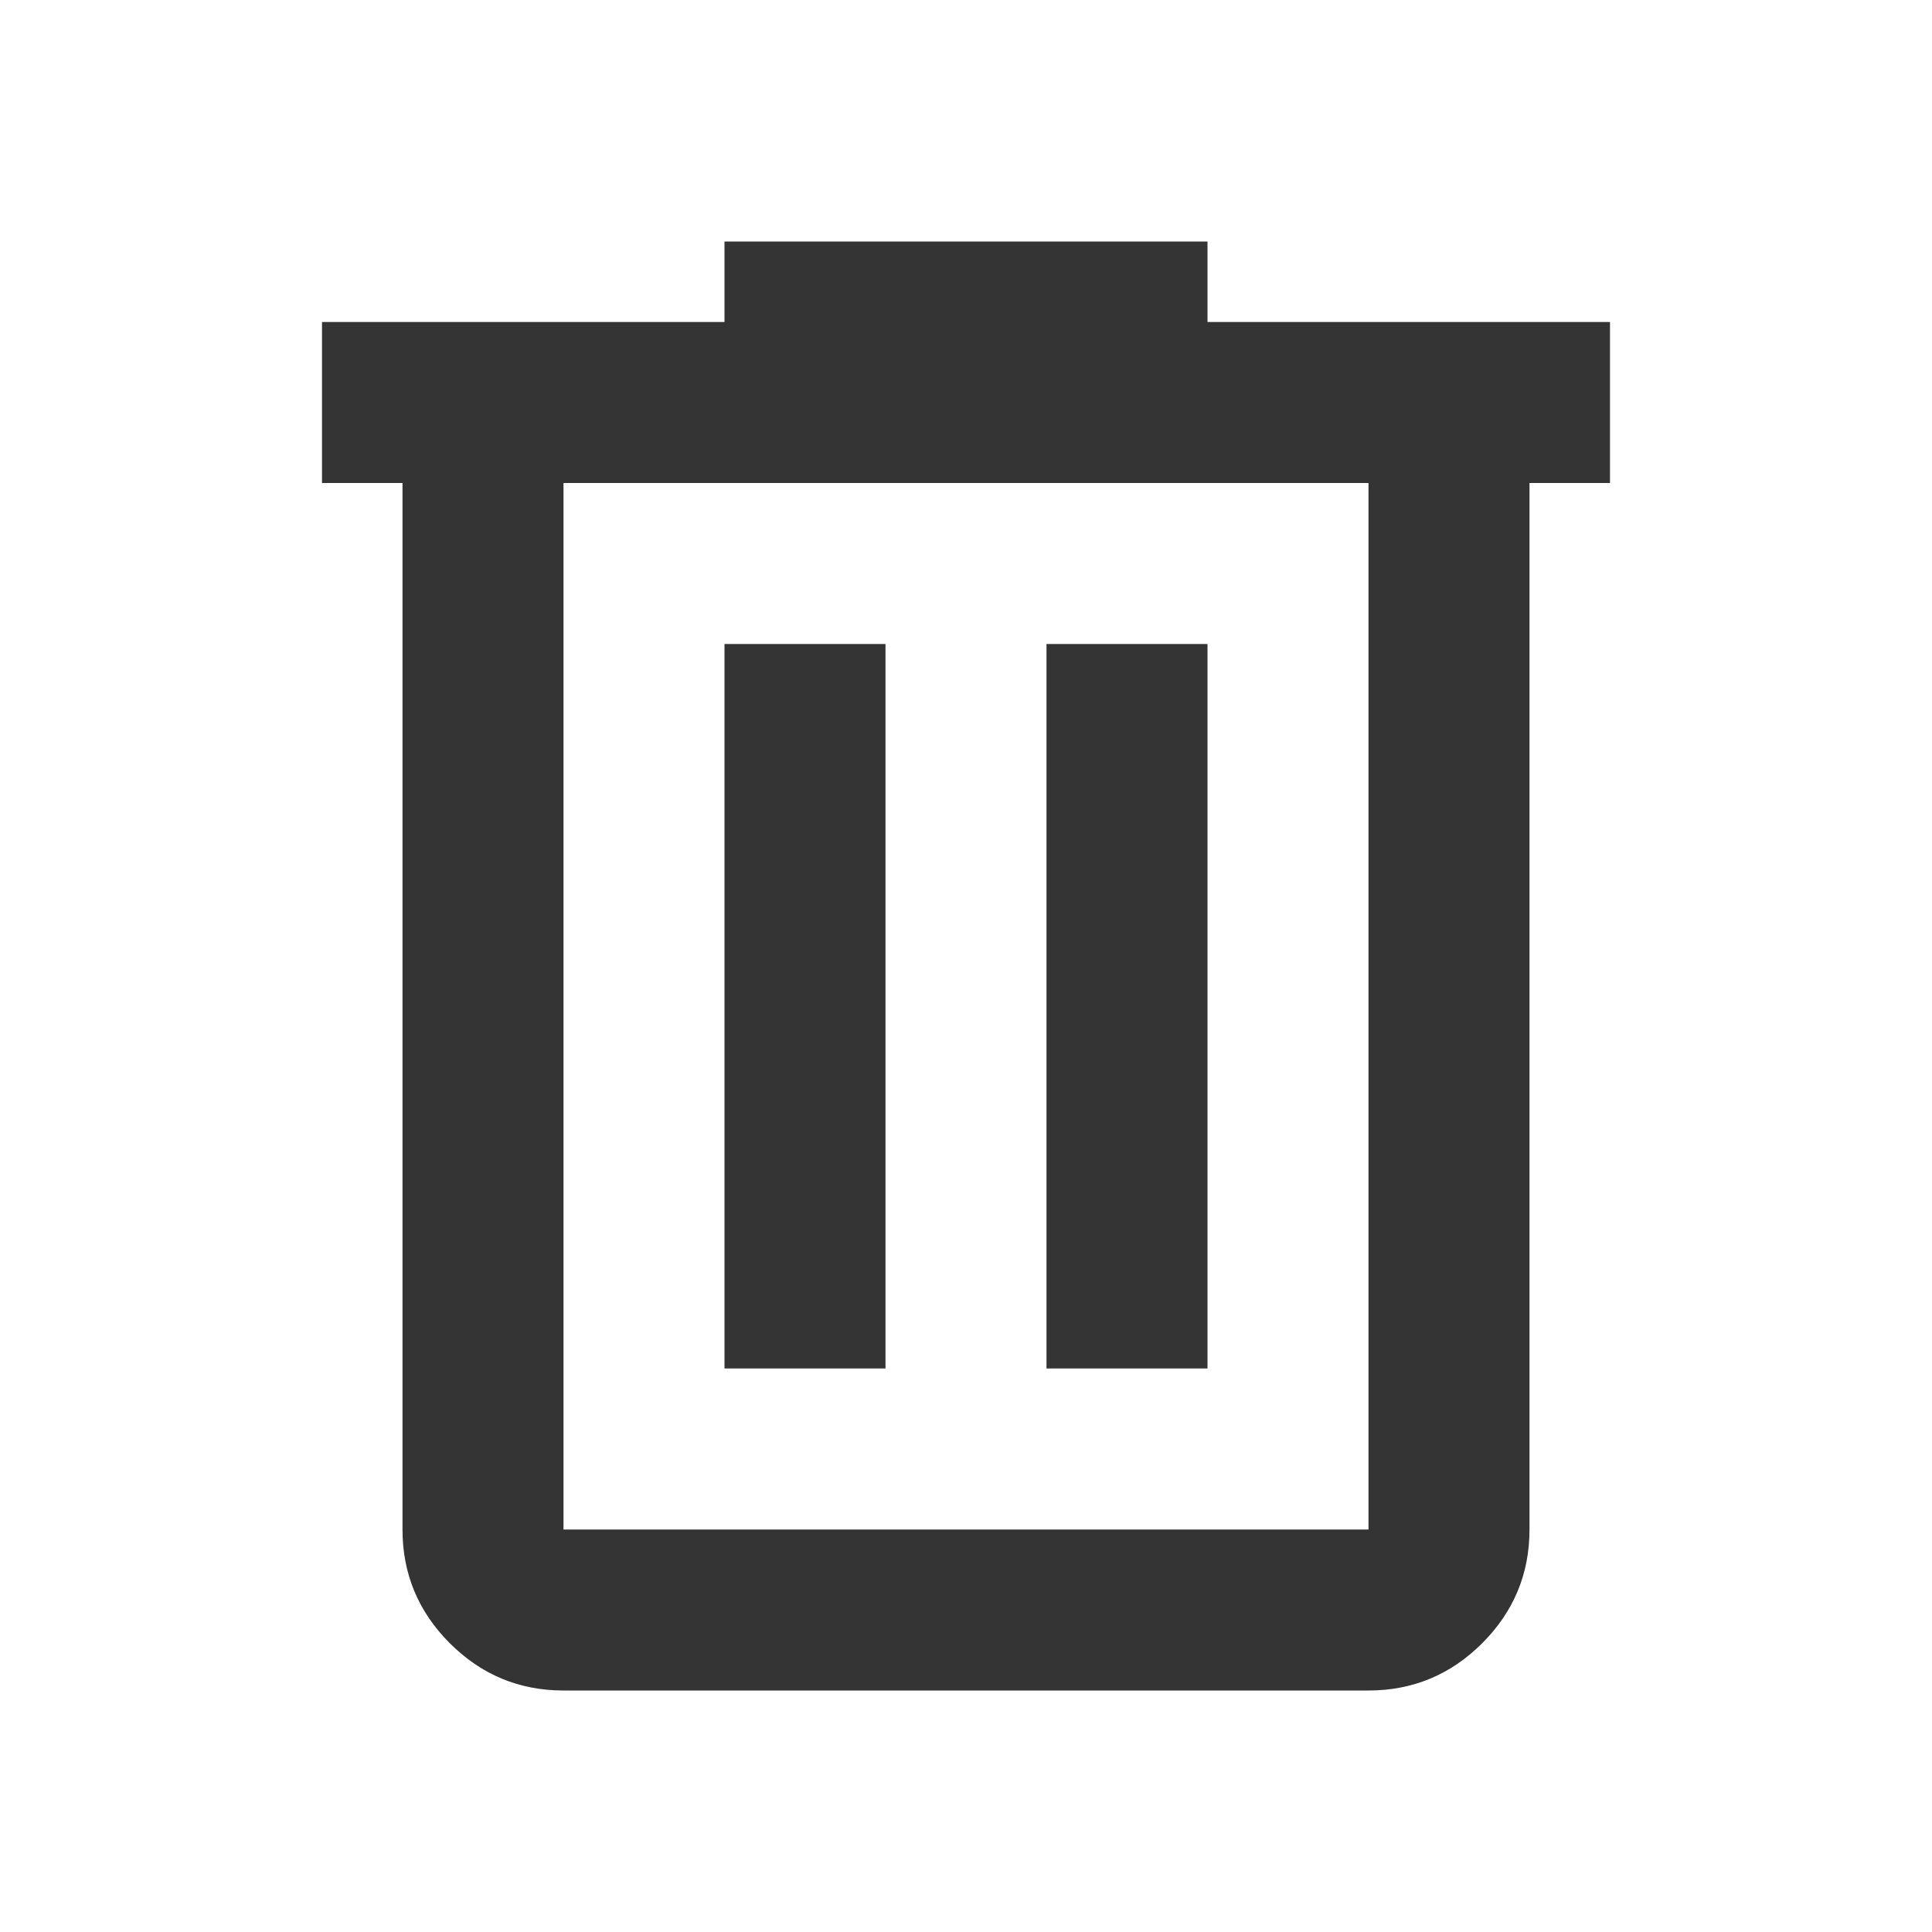
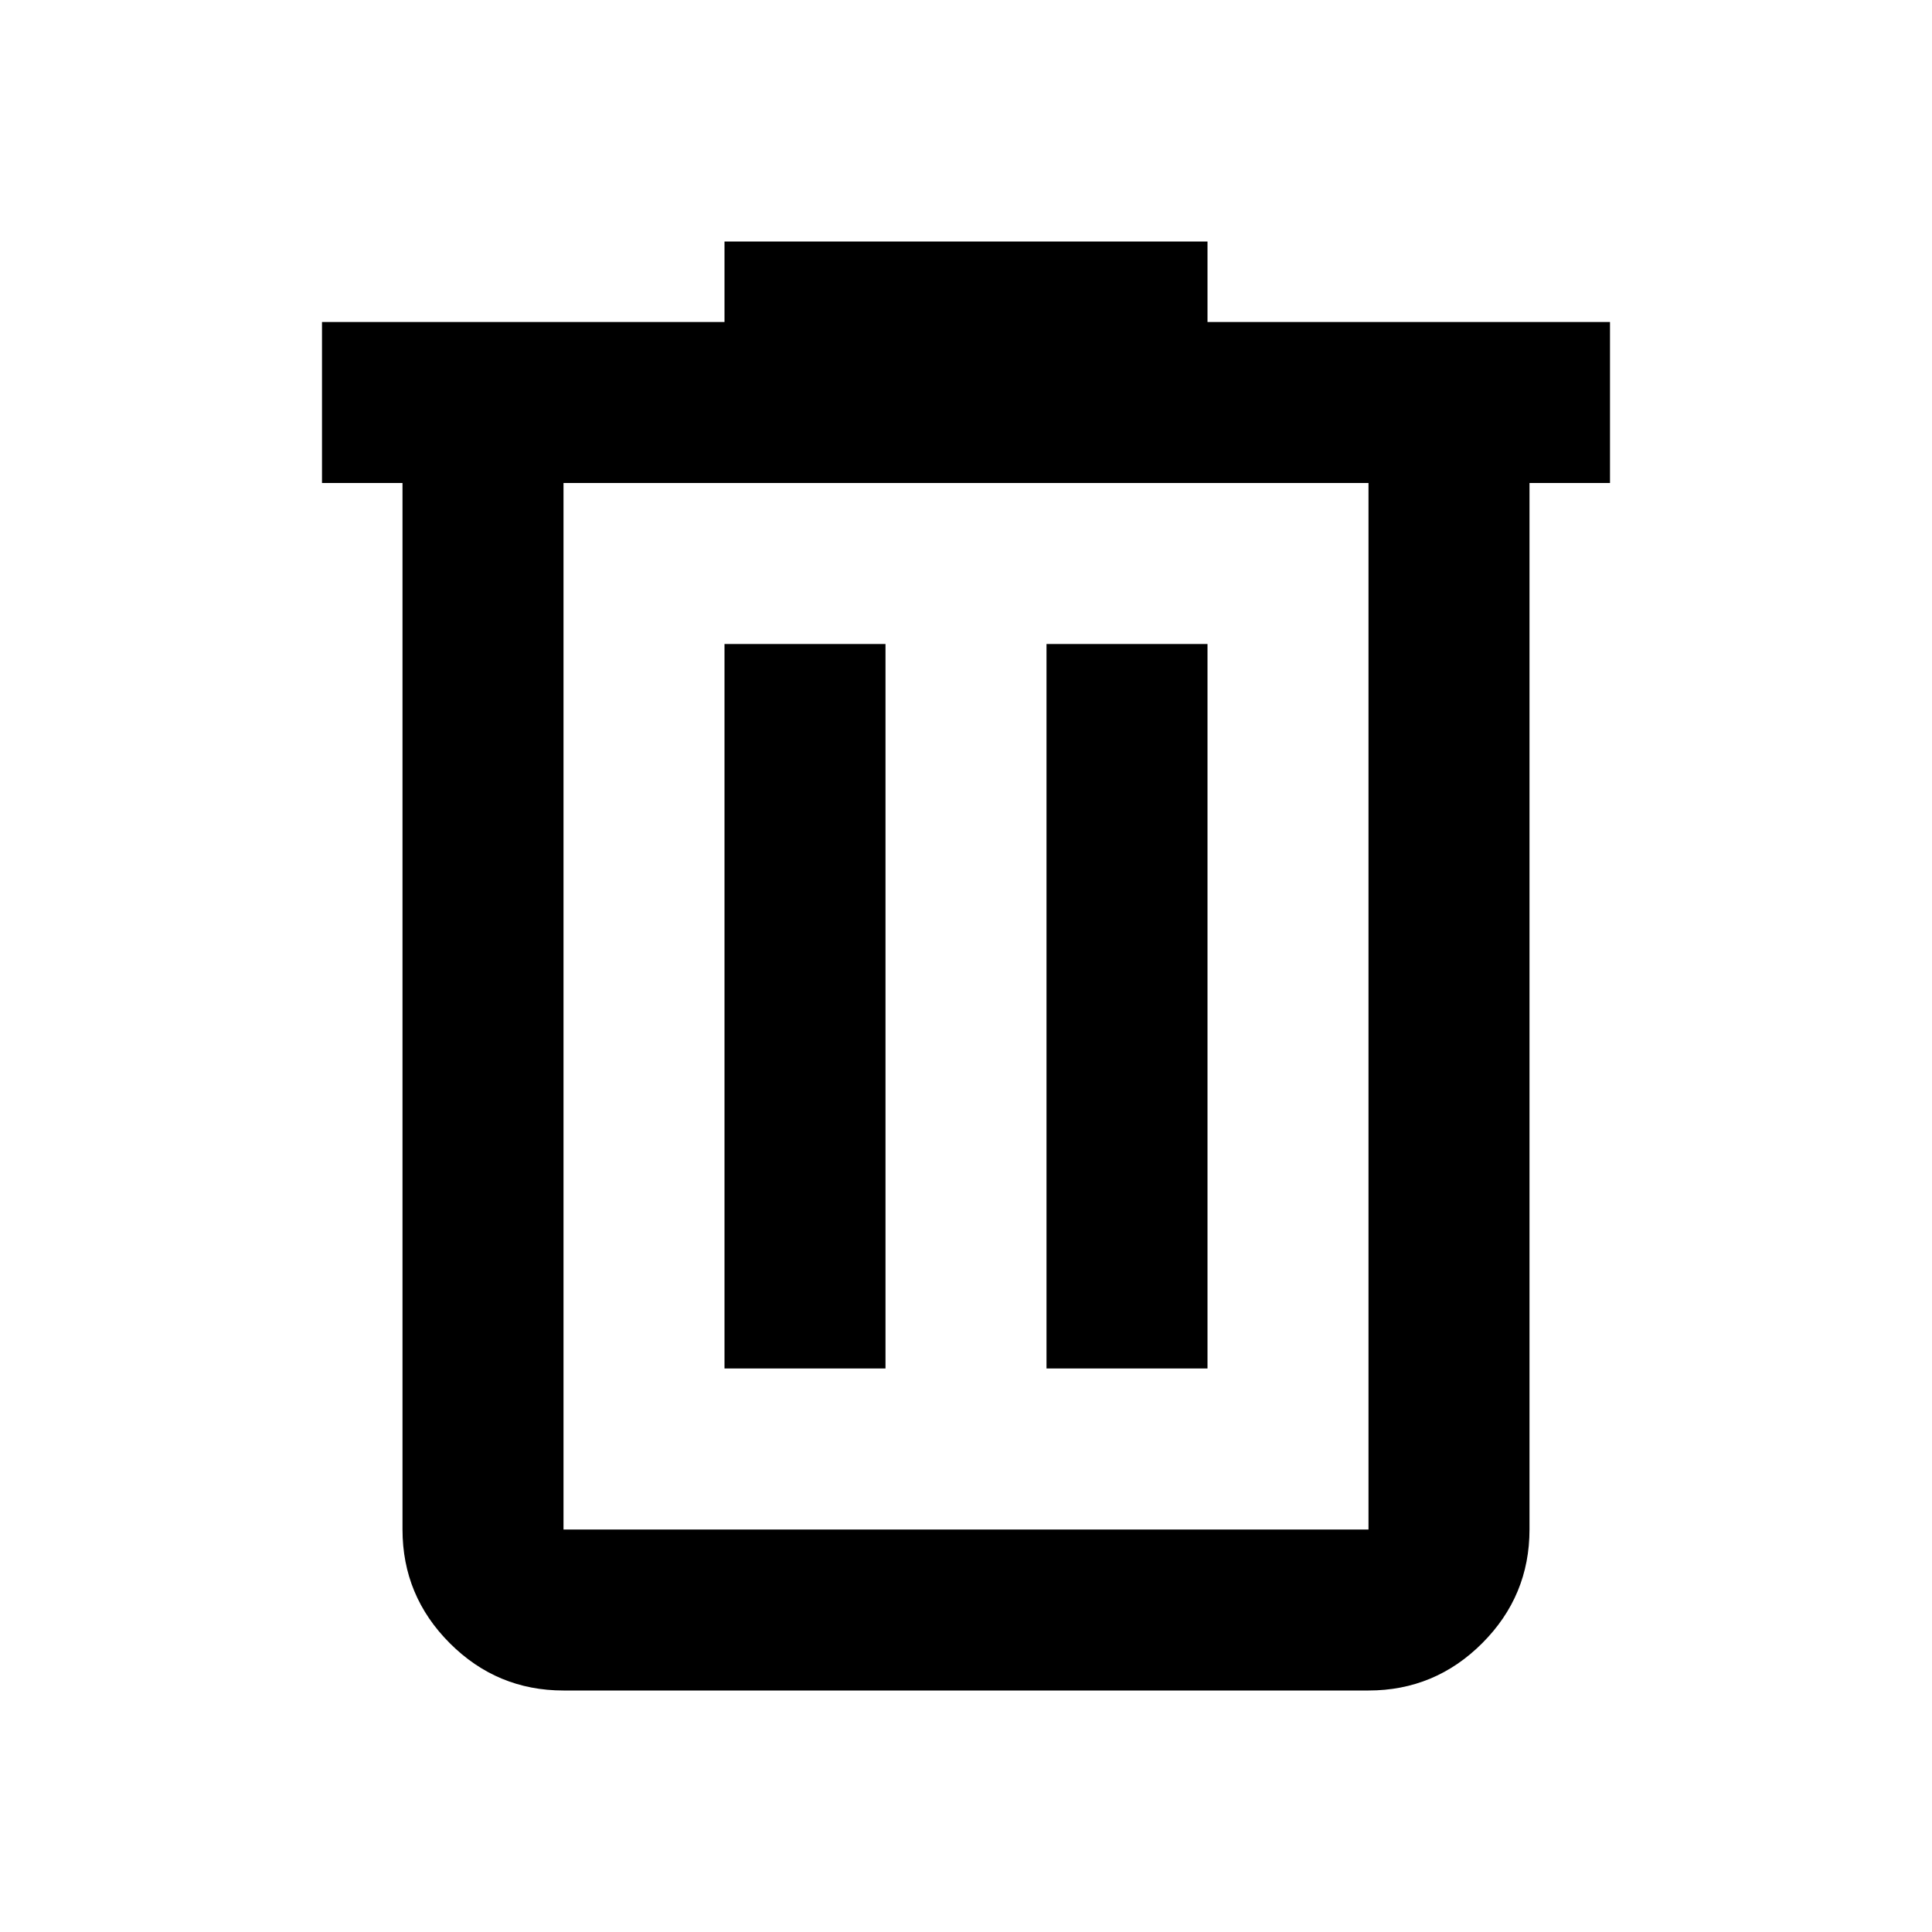
- <svg xmlns="http://www.w3.org/2000/svg" height="24px" viewBox="0 -960 960 960" width="24px" fill="#343434">
+ <svg xmlns="http://www.w3.org/2000/svg" height="24px" viewBox="0 -960 960 960" width="24px" fill="currentColor">
  <path d="M280-120q-33 0-56.5-23.5T200-200v-520h-40v-80h200v-40h240v40h200v80h-40v520q0 33-23.5 56.5T680-120H280Zm400-600H280v520h400v-520ZM360-280h80v-360h-80v360Zm160 0h80v-360h-80v360ZM280-720v520-520Z" />
</svg>
